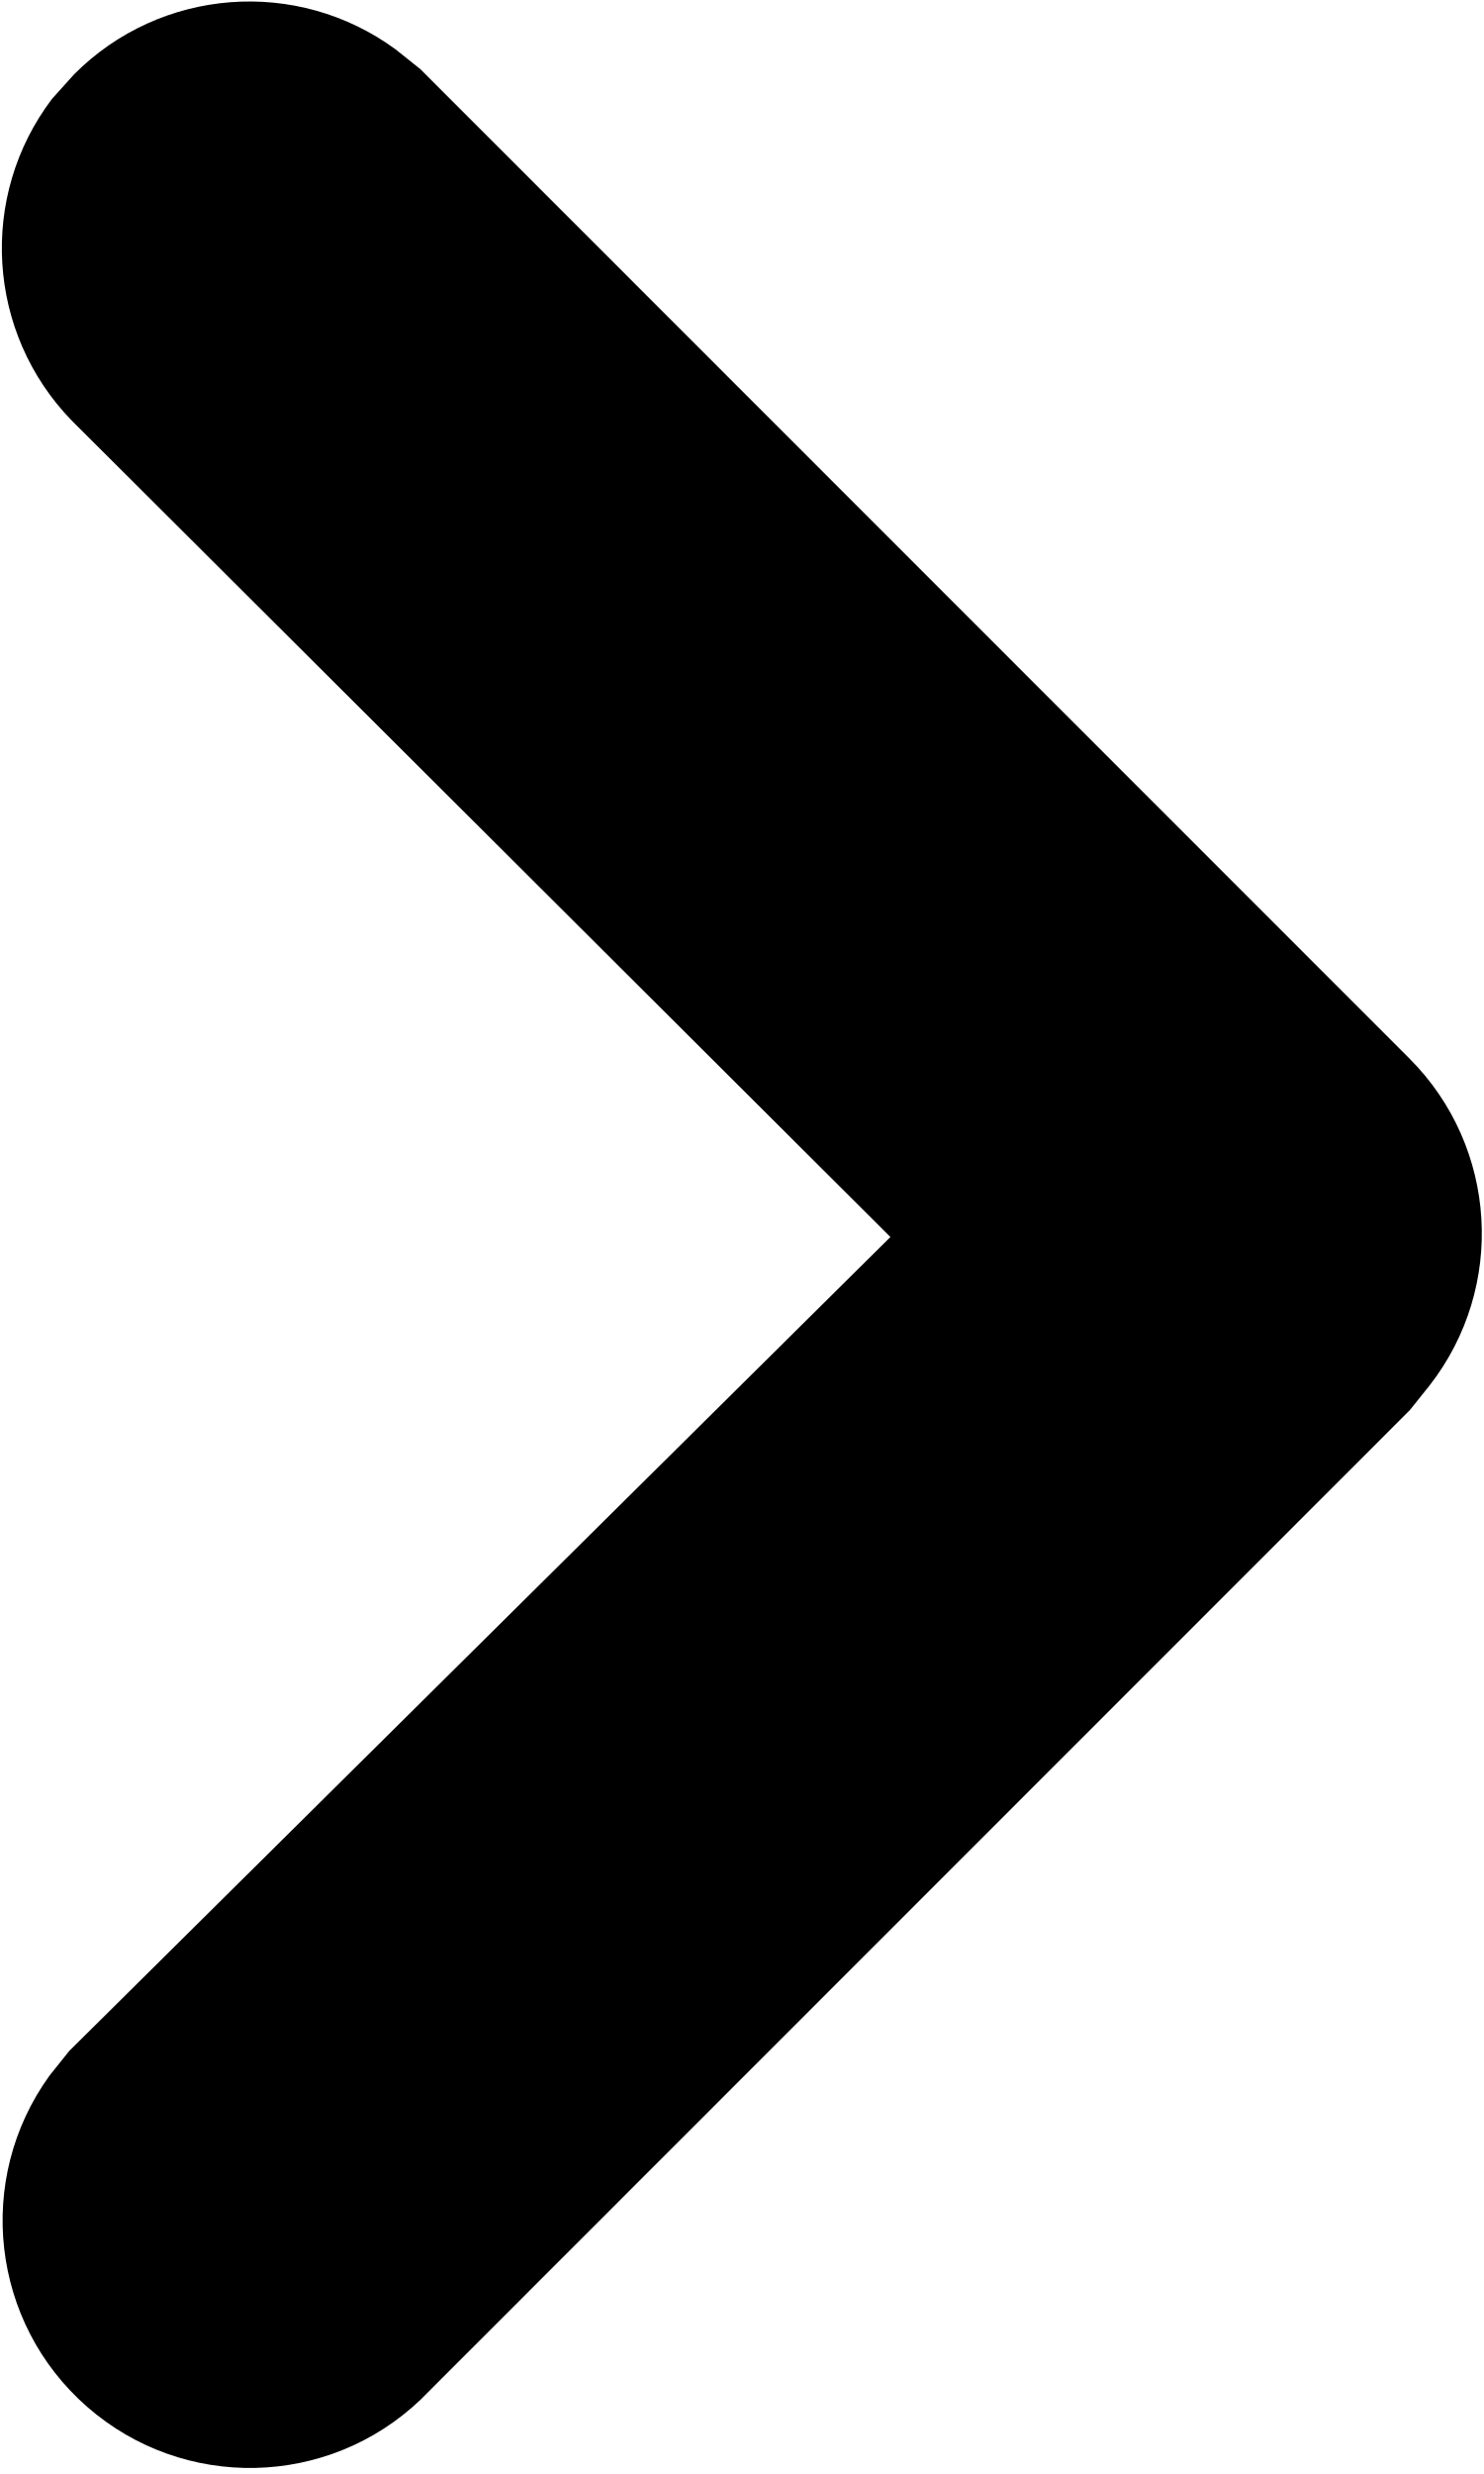
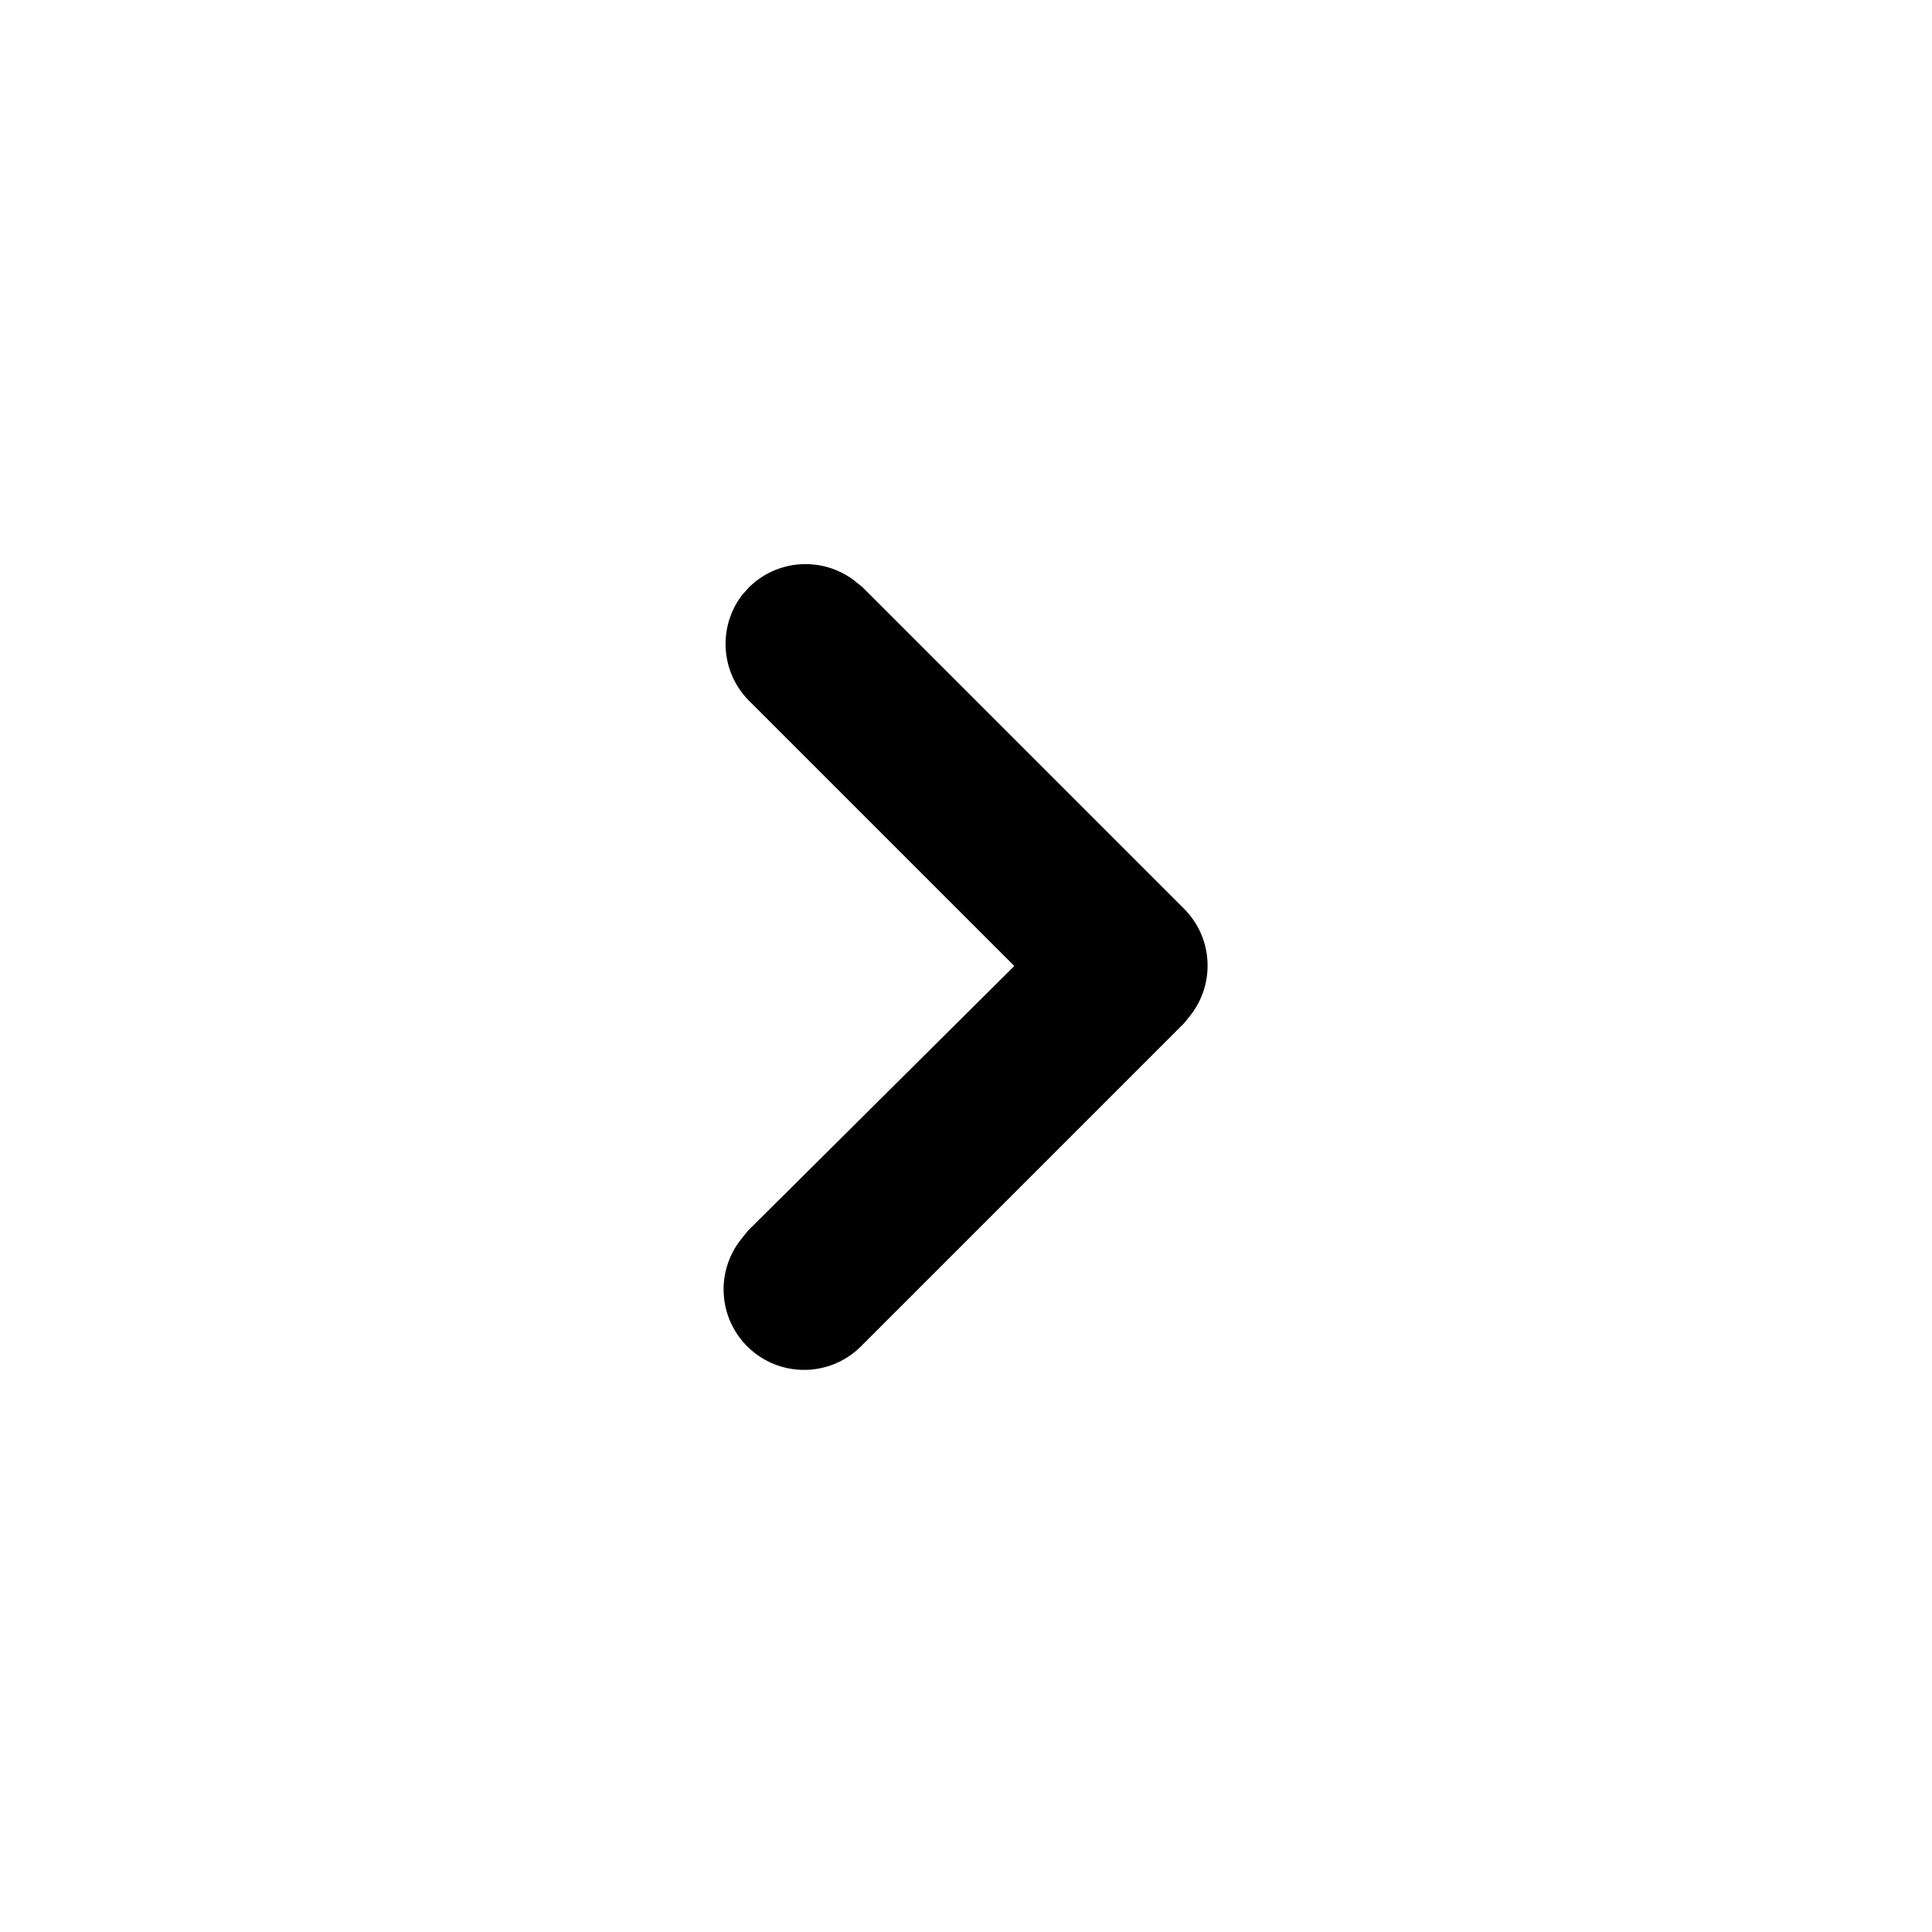
- <svg xmlns="http://www.w3.org/2000/svg" fill="none" viewBox="0 0 6 10">
-   <path fill="currentColor" fill-rule="evenodd" d="M.3.3A1 1 0 0 1 1.6.2l.1.08 4 4a1 1 0 0 1 .08 1.32l-.08.1-4 4A1 1 0 0 1 .2 8.39l.08-.1L3.6 5 .29 1.7A1 1 0 0 1 .21.4z" clip-rule="evenodd" />
+ <svg xmlns="http://www.w3.org/2000/svg" fill="none" viewBox="0 0 24 24">
+   <path fill="currentColor" fill-rule="evenodd" d="M9.3 7.3a1 1 0 0 1 1.31-.09l.1.08 4 4a1 1 0 0 1 .08 1.32l-.08.1-4 4a1 1 0 0 1-1.5-1.32l.08-.1L12.6 12l-3.3-3.3a1 1 0 0 1-.08-1.31z" clip-rule="evenodd" />
</svg>
